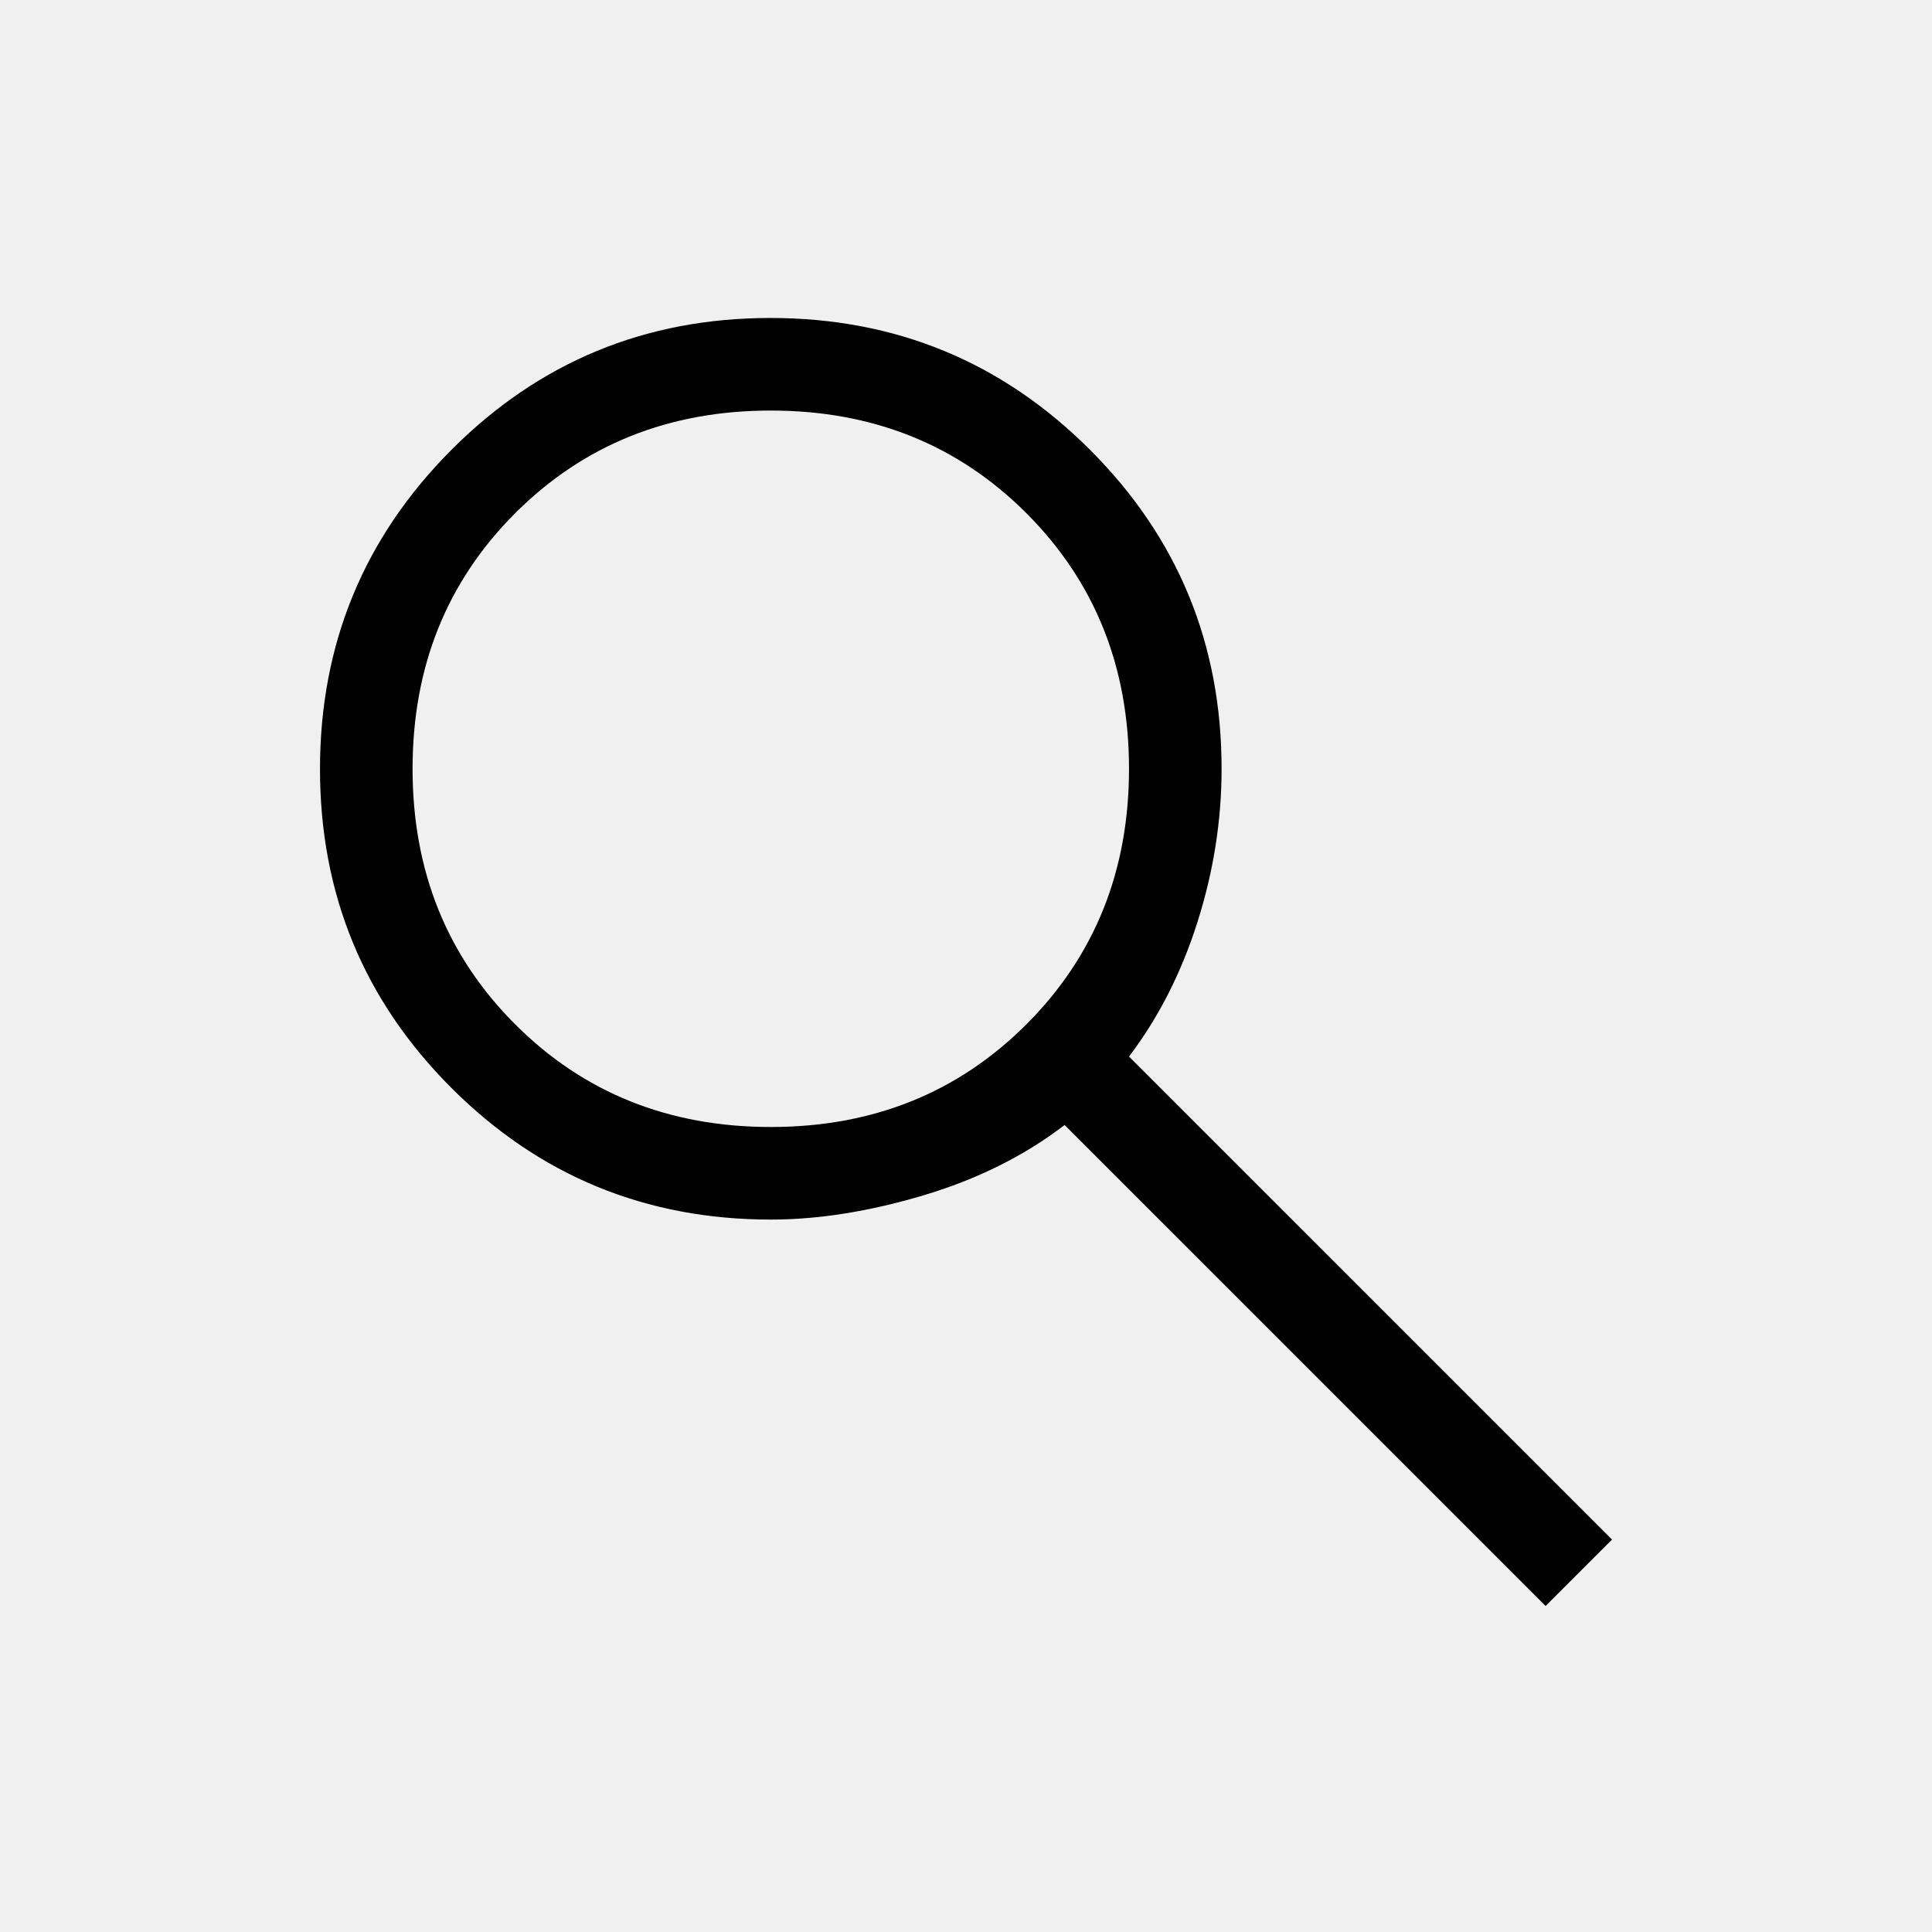
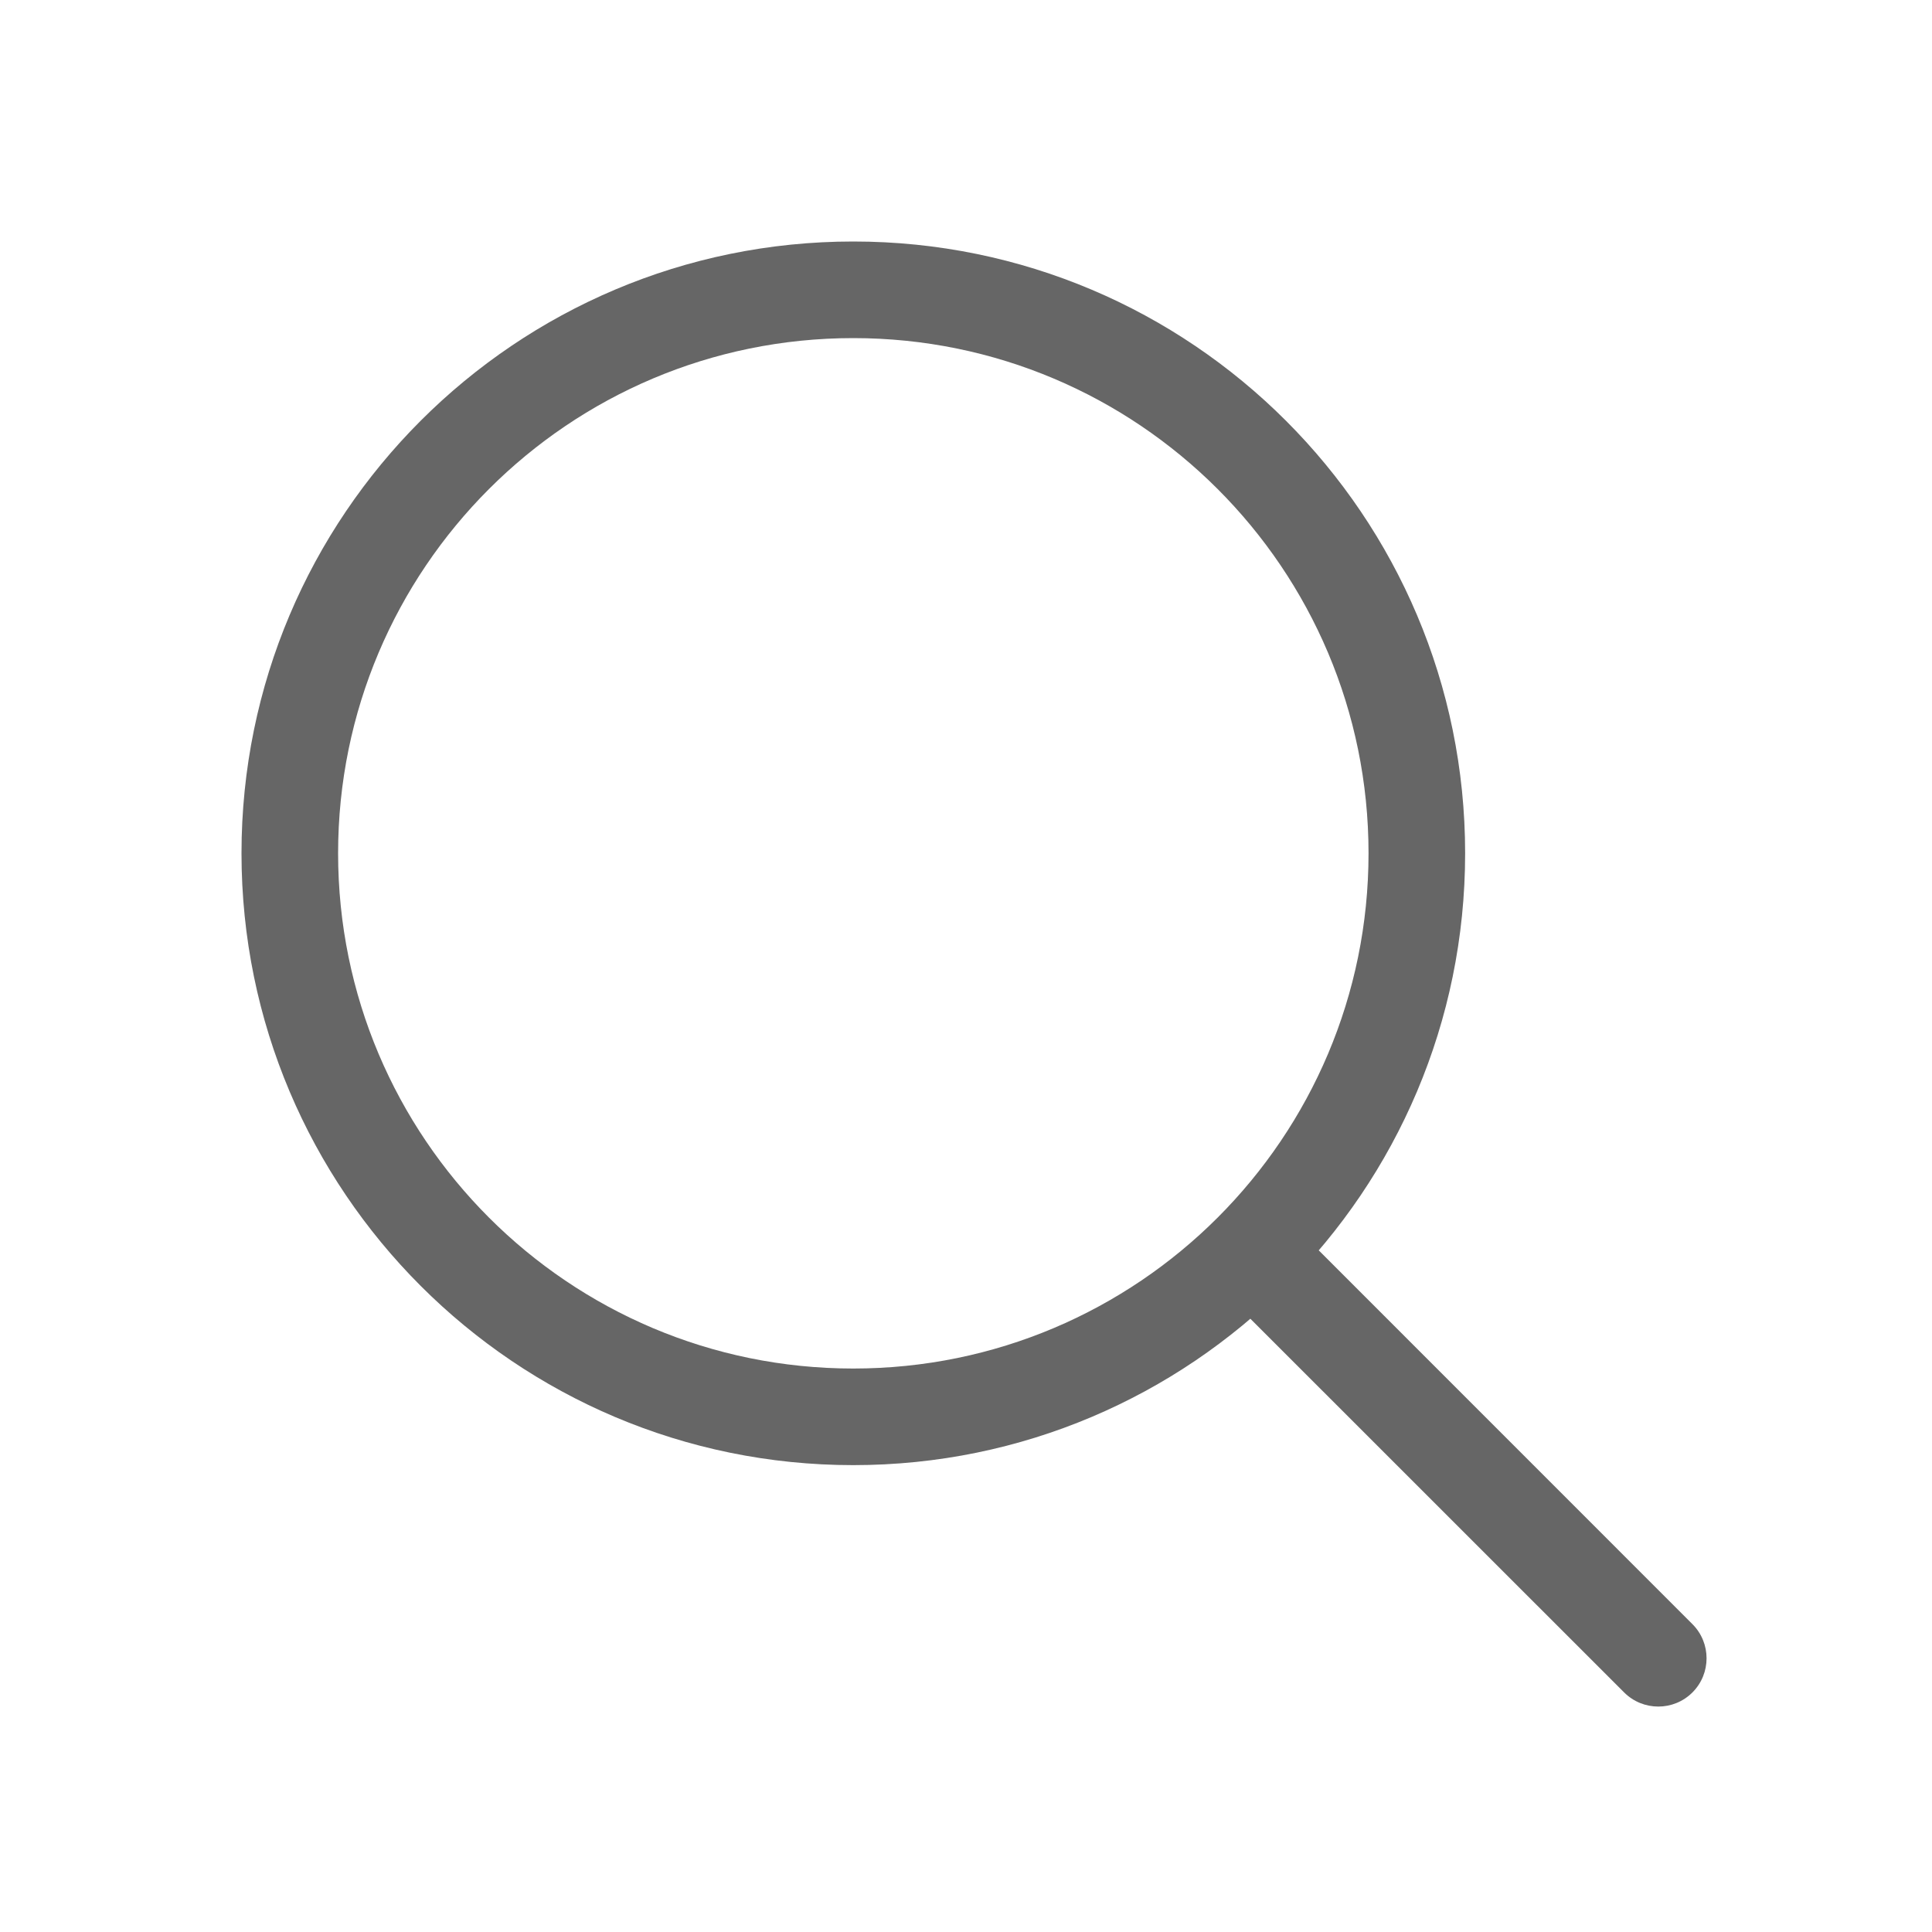
- <svg xmlns="http://www.w3.org/2000/svg" height="20px" viewBox="0 -960 960 960" width="20px" fill="#000000">
-   <path d="M768-162 529-401q-30 23-70.29 35-40.29 12-75.68 12-93.26 0-158.65-65.34Q159-484.67 159-577.84q0-93.16 65.34-158.66 65.33-65.5 158.5-65.5 93.16 0 158.66 65.38Q607-671.23 607-577.97q0 38.39-12 76.18Q583-464 561-435l240 240-33 33ZM383-400q76 0 127-51t51-127q0-76-51-127t-127-51q-76 0-127 51t-51 127q0 76 51 127t127 51Z" />
+ <svg xmlns="http://www.w3.org/2000/svg" width="20" height="20" viewBox="0 0 20 20" fill="none">
+   <rect width="20" height="20" fill="white" />
+   <path d="M16.813 17.52C17.008 17.715 17.325 17.715 17.52 17.52C17.715 17.325 17.715 17.008 17.52 16.813L16.813 17.52ZM14.167 8.833C14.167 11.779 11.779 14.167 8.833 14.167V15.167C12.331 15.167 15.167 12.331 15.167 8.833H14.167ZM8.833 14.167C5.888 14.167 3.5 11.779 3.5 8.833H2.5C2.5 12.331 5.336 15.167 8.833 15.167V14.167ZM3.5 8.833C3.5 5.888 5.888 3.5 8.833 3.5V2.5C5.336 2.5 2.5 5.336 2.5 8.833H3.5ZM8.833 3.5C11.779 3.5 14.167 5.888 14.167 8.833H15.167C15.167 5.336 12.331 2.5 8.833 2.5V3.5ZM12.646 13.354L16.813 17.52L17.52 16.813L13.354 12.646L12.646 13.354Z" fill="#666666" />
</svg>
